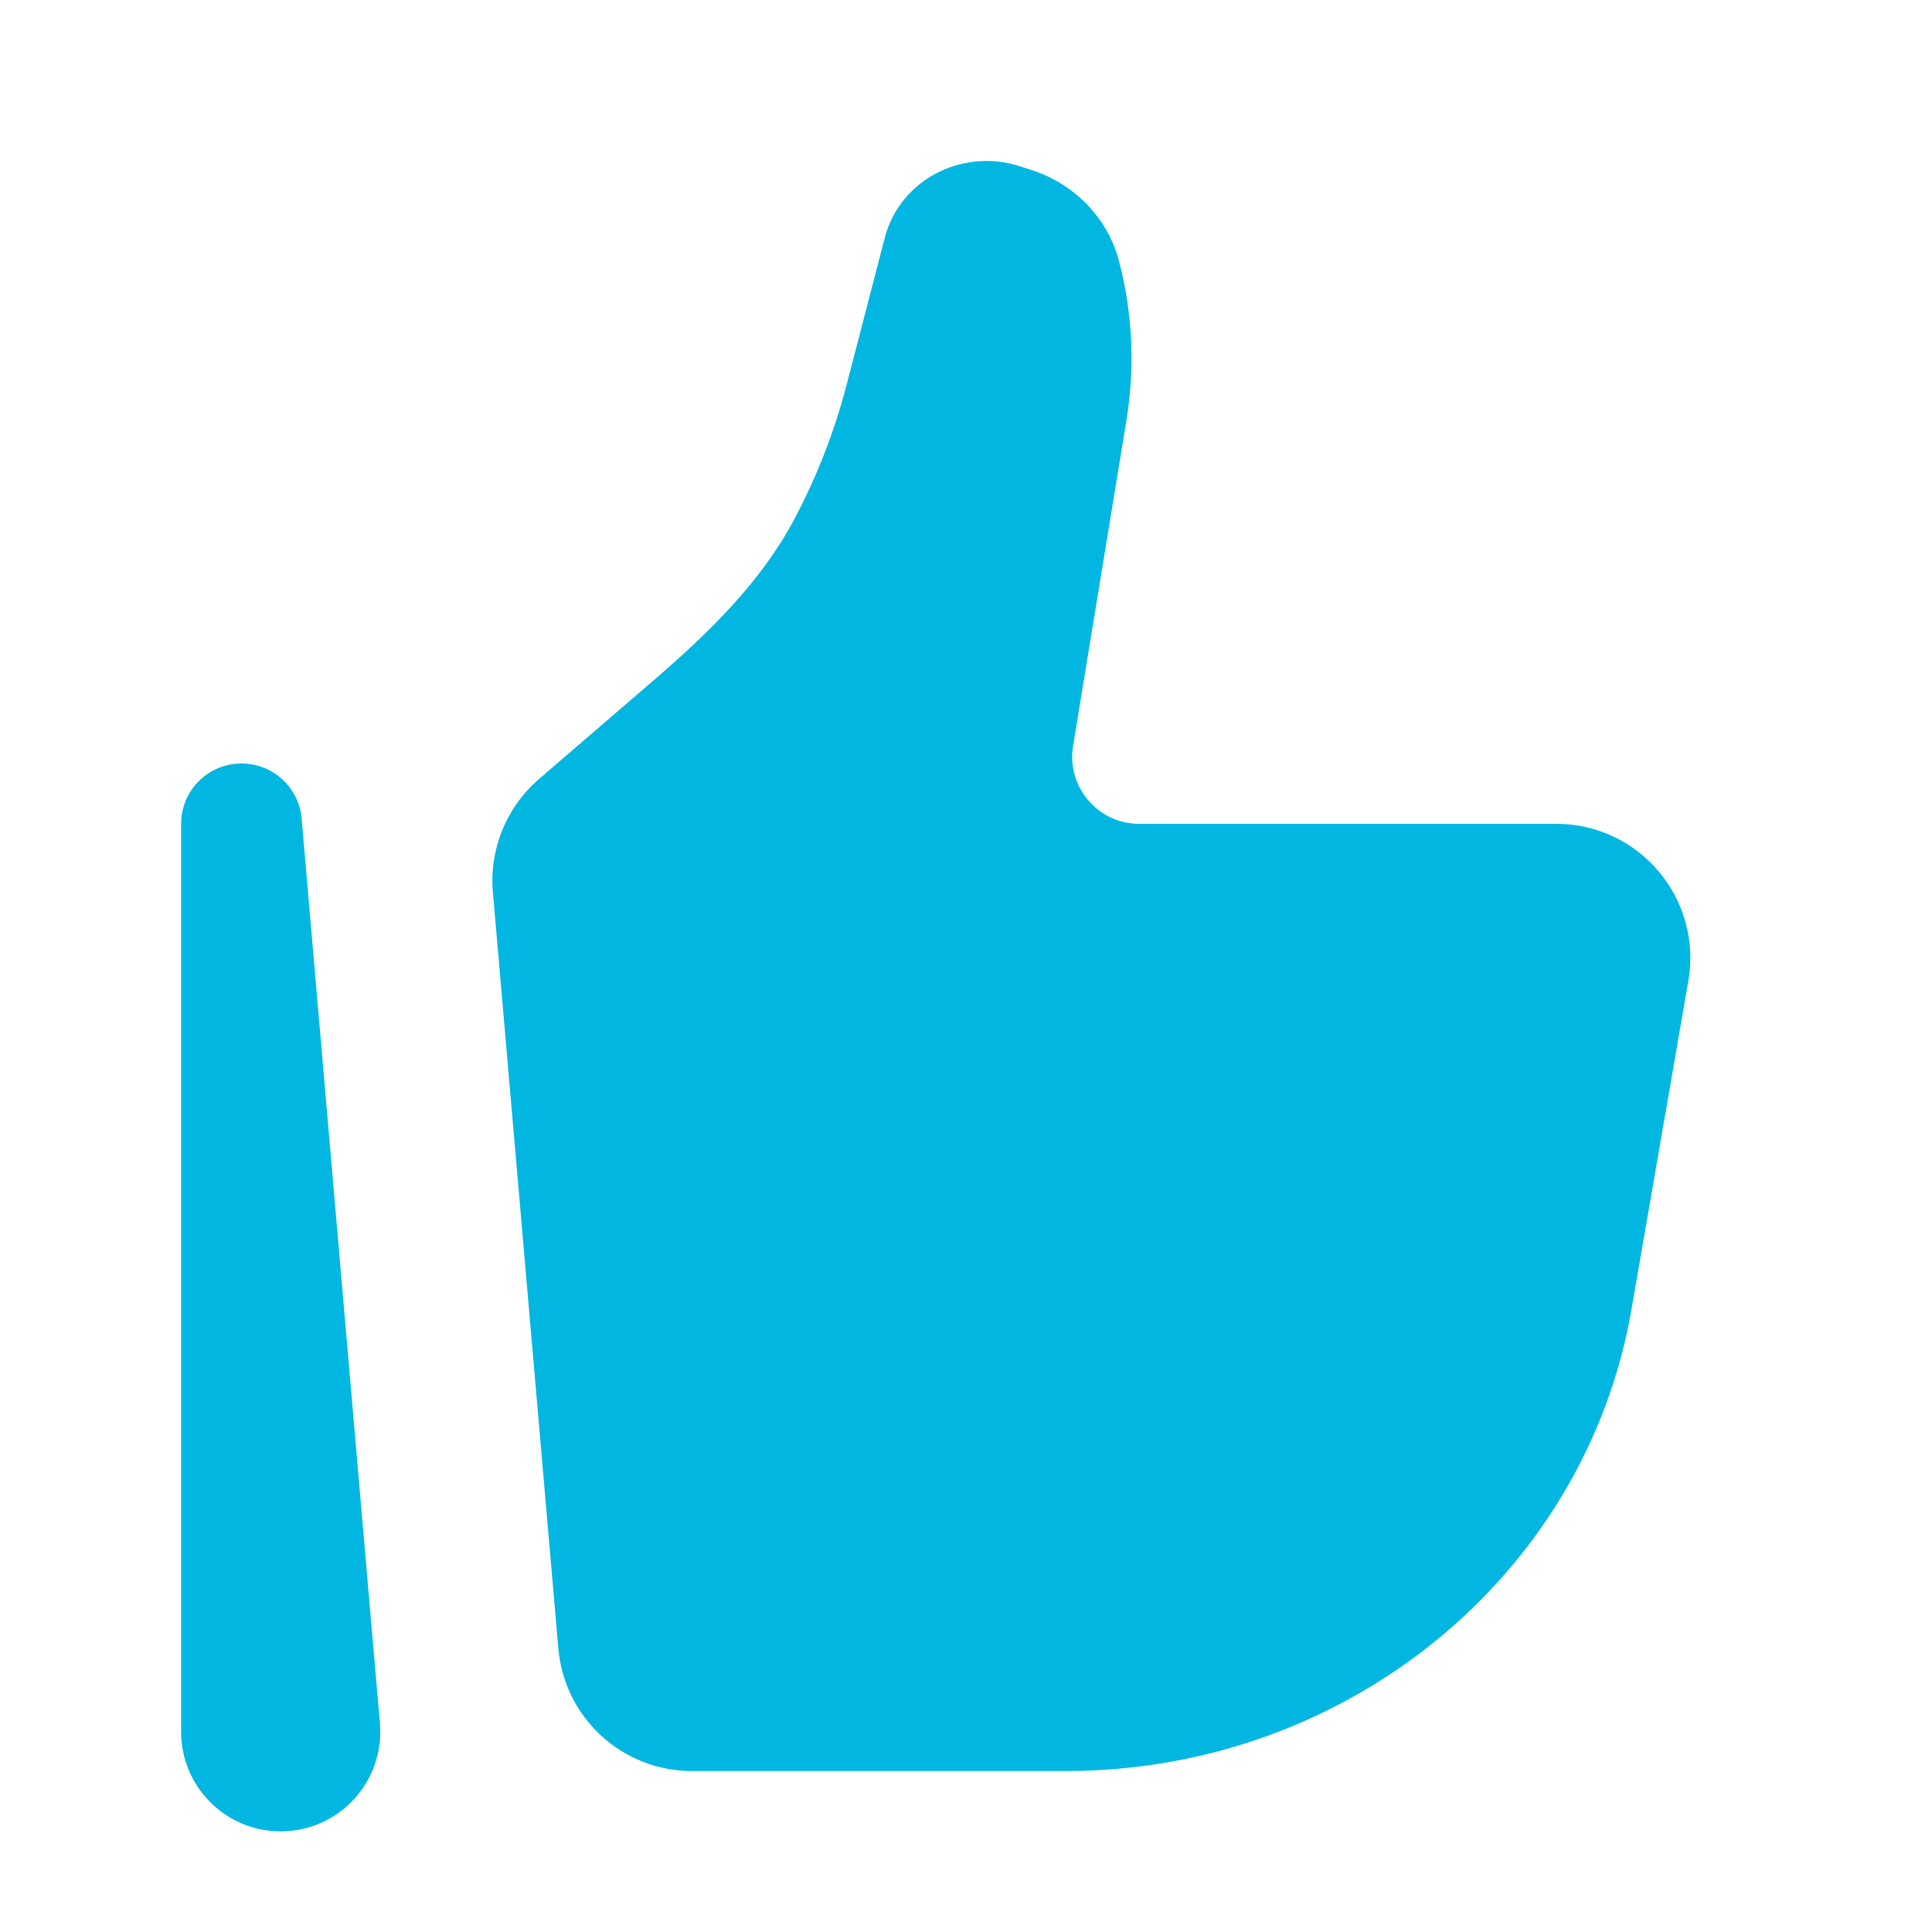
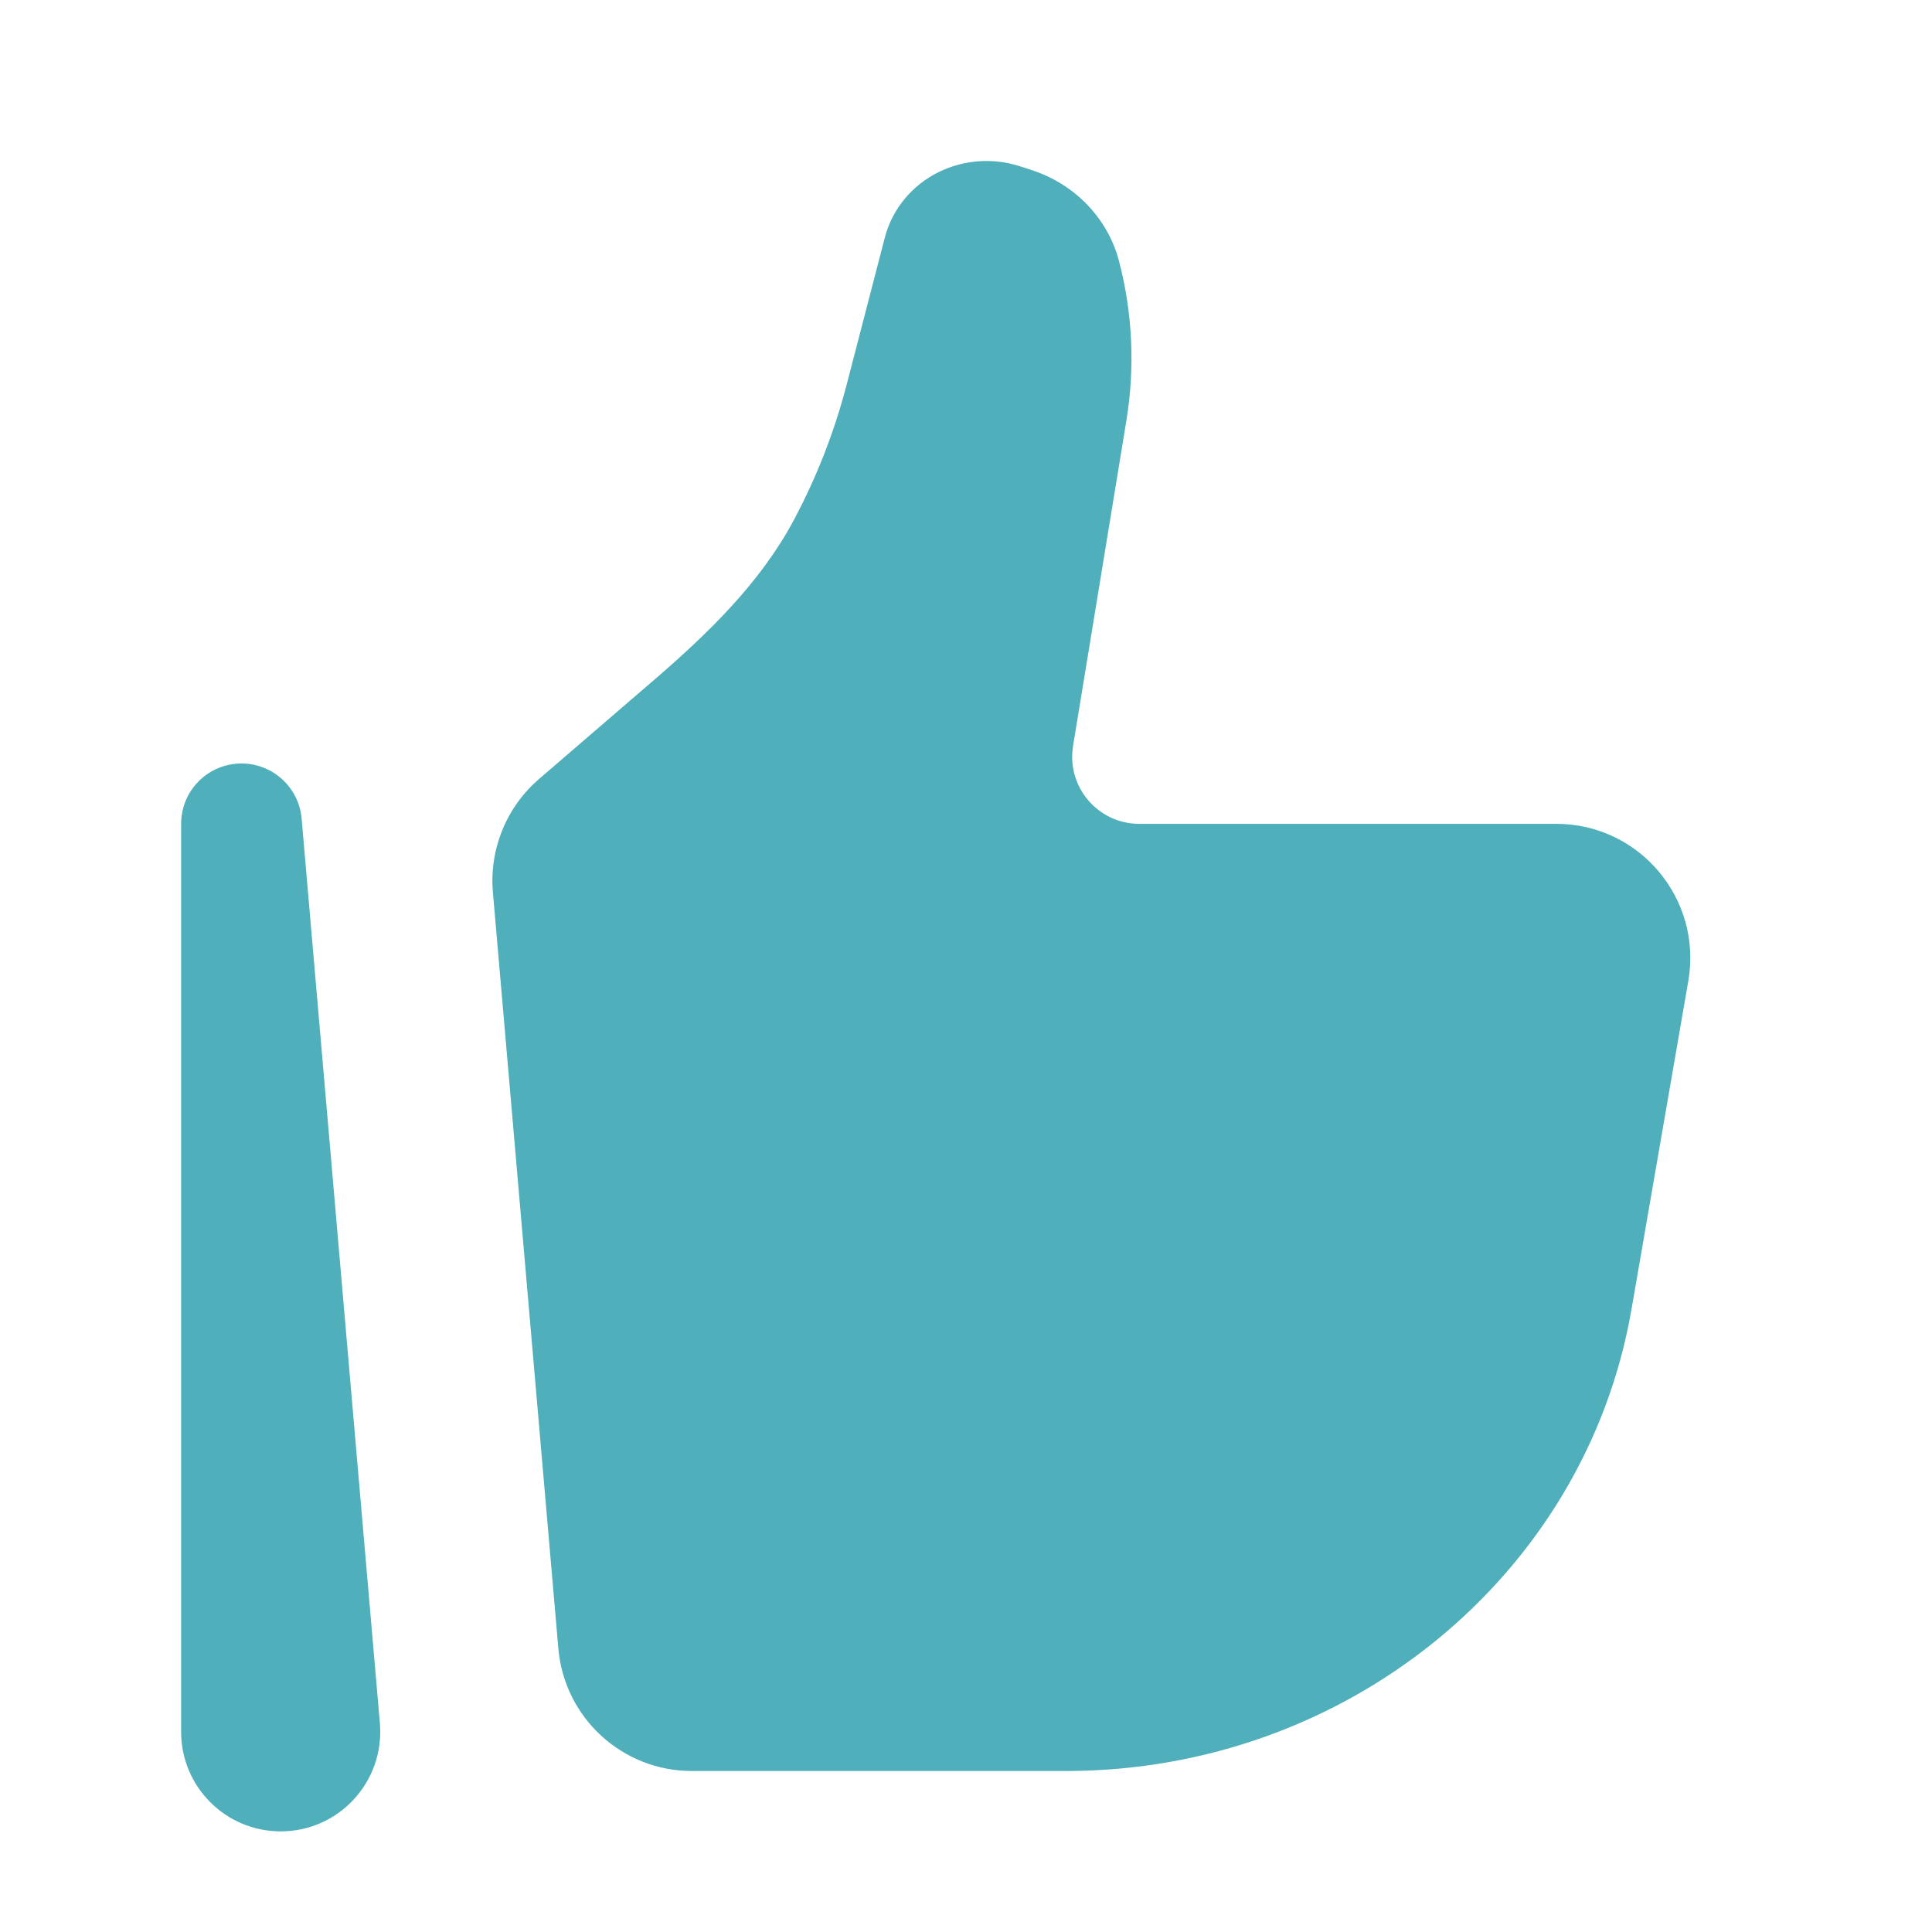
<svg xmlns="http://www.w3.org/2000/svg" width="24" height="24" viewBox="0 0 24 24" fill="none">
-   <path d="M20.267 16.265L20.973 12.185C21.149 11.166 20.366 10.234 19.333 10.234H14.152C13.638 10.234 13.247 9.773 13.33 9.266L13.993 5.221C14.1 4.564 14.07 3.892 13.902 3.248C13.764 2.714 13.352 2.285 12.81 2.111L12.665 2.064C12.338 1.959 11.981 1.984 11.672 2.132C11.332 2.296 11.084 2.595 10.992 2.95L10.516 4.784C10.364 5.367 10.144 5.93 9.86 6.463C9.444 7.24 8.802 7.862 8.135 8.438L6.696 9.677C6.29 10.027 6.077 10.551 6.123 11.084L6.936 20.477C7.01 21.339 7.73 22 8.594 22H13.243C16.724 22 19.695 19.574 20.267 16.265Z" fill="#01B7E1" />
-   <path fill-rule="evenodd" clip-rule="evenodd" d="M2.968 9.485C3.369 9.468 3.713 9.77 3.747 10.17L4.719 21.406C4.781 22.128 4.213 22.75 3.487 22.75C2.803 22.75 2.25 22.195 2.25 21.513V10.234C2.25 9.833 2.566 9.502 2.968 9.485Z" fill="#01B7E1" />
+   <path d="M20.267 16.265L20.973 12.185C21.149 11.166 20.366 10.234 19.333 10.234H14.152C13.638 10.234 13.247 9.773 13.33 9.266L13.993 5.221C14.1 4.564 14.07 3.892 13.902 3.248C13.764 2.714 13.352 2.285 12.81 2.111L12.665 2.064C12.338 1.959 11.981 1.984 11.672 2.132C11.332 2.296 11.084 2.595 10.992 2.95L10.516 4.784C10.364 5.367 10.144 5.93 9.86 6.463C9.444 7.24 8.802 7.862 8.135 8.438L6.696 9.677C6.29 10.027 6.077 10.551 6.123 11.084L6.936 20.477C7.01 21.339 7.73 22 8.594 22H13.243C16.724 22 19.695 19.574 20.267 16.265Z" fill="#4fafbb" />
+   <path fill-rule="evenodd" clip-rule="evenodd" d="M2.968 9.485C3.369 9.468 3.713 9.77 3.747 10.17L4.719 21.406C4.781 22.128 4.213 22.75 3.487 22.75C2.803 22.75 2.25 22.195 2.25 21.513V10.234C2.25 9.833 2.566 9.502 2.968 9.485Z" fill="#4fafbb" />
</svg>
